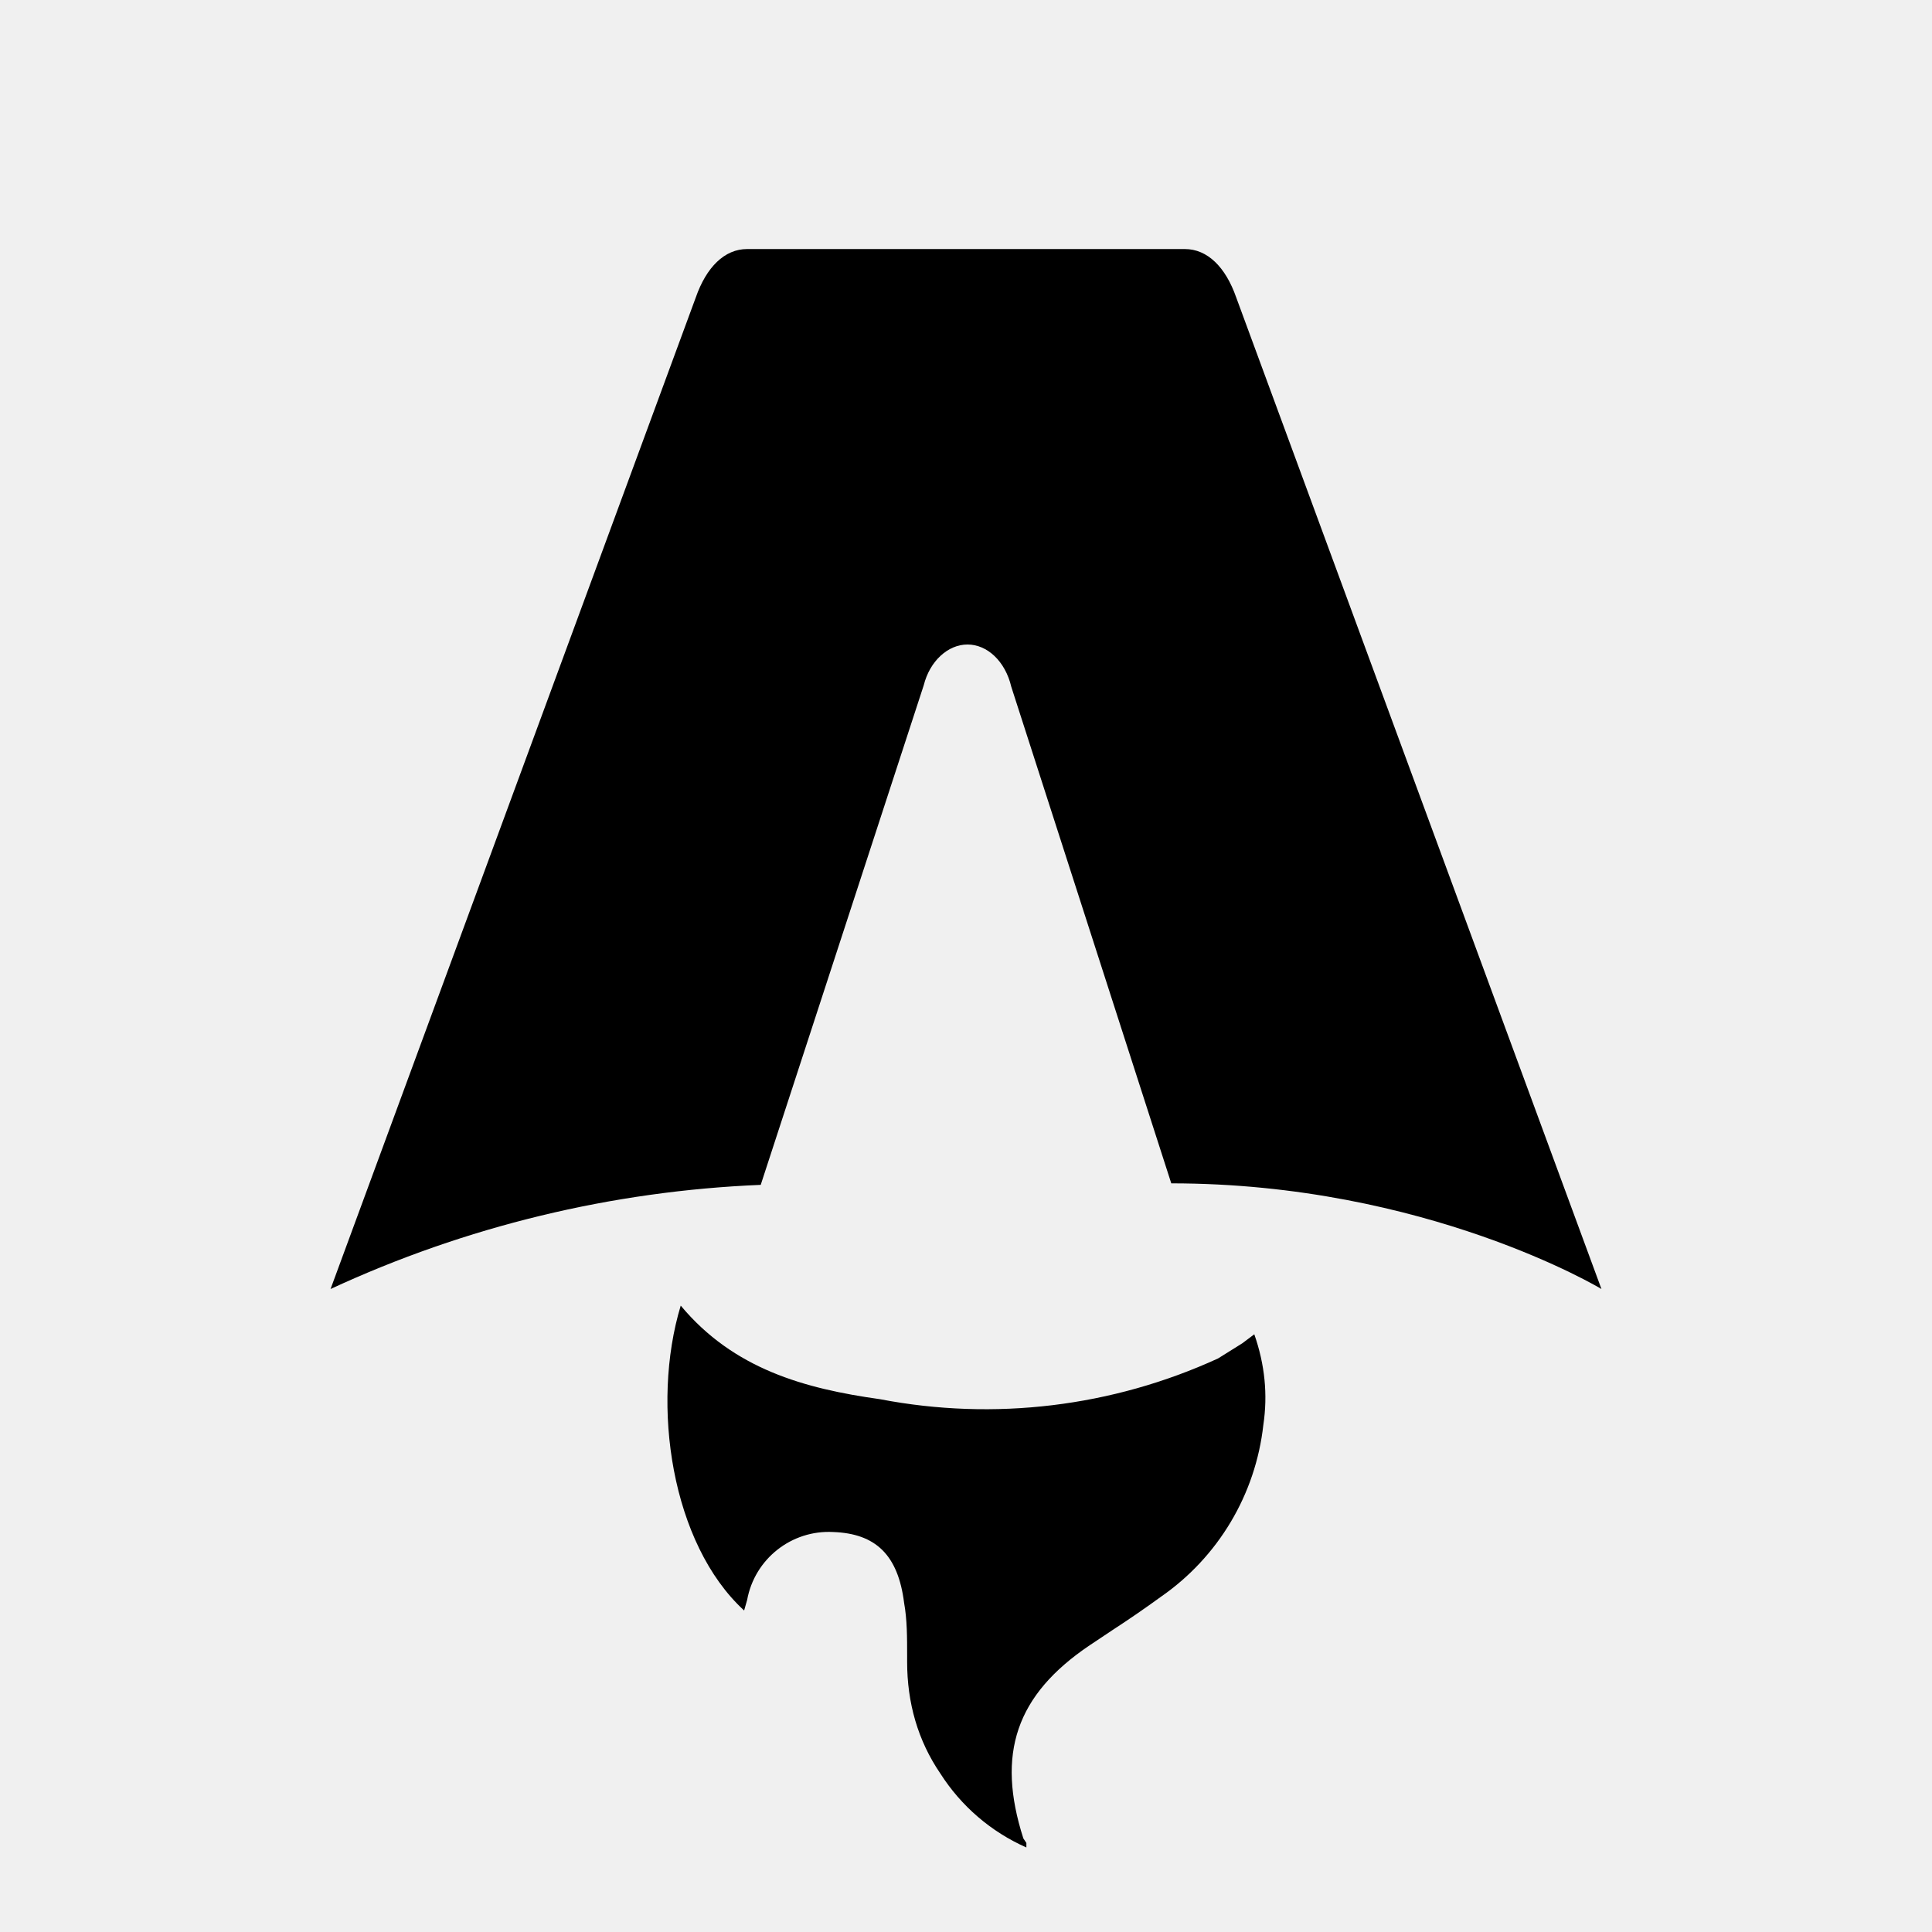
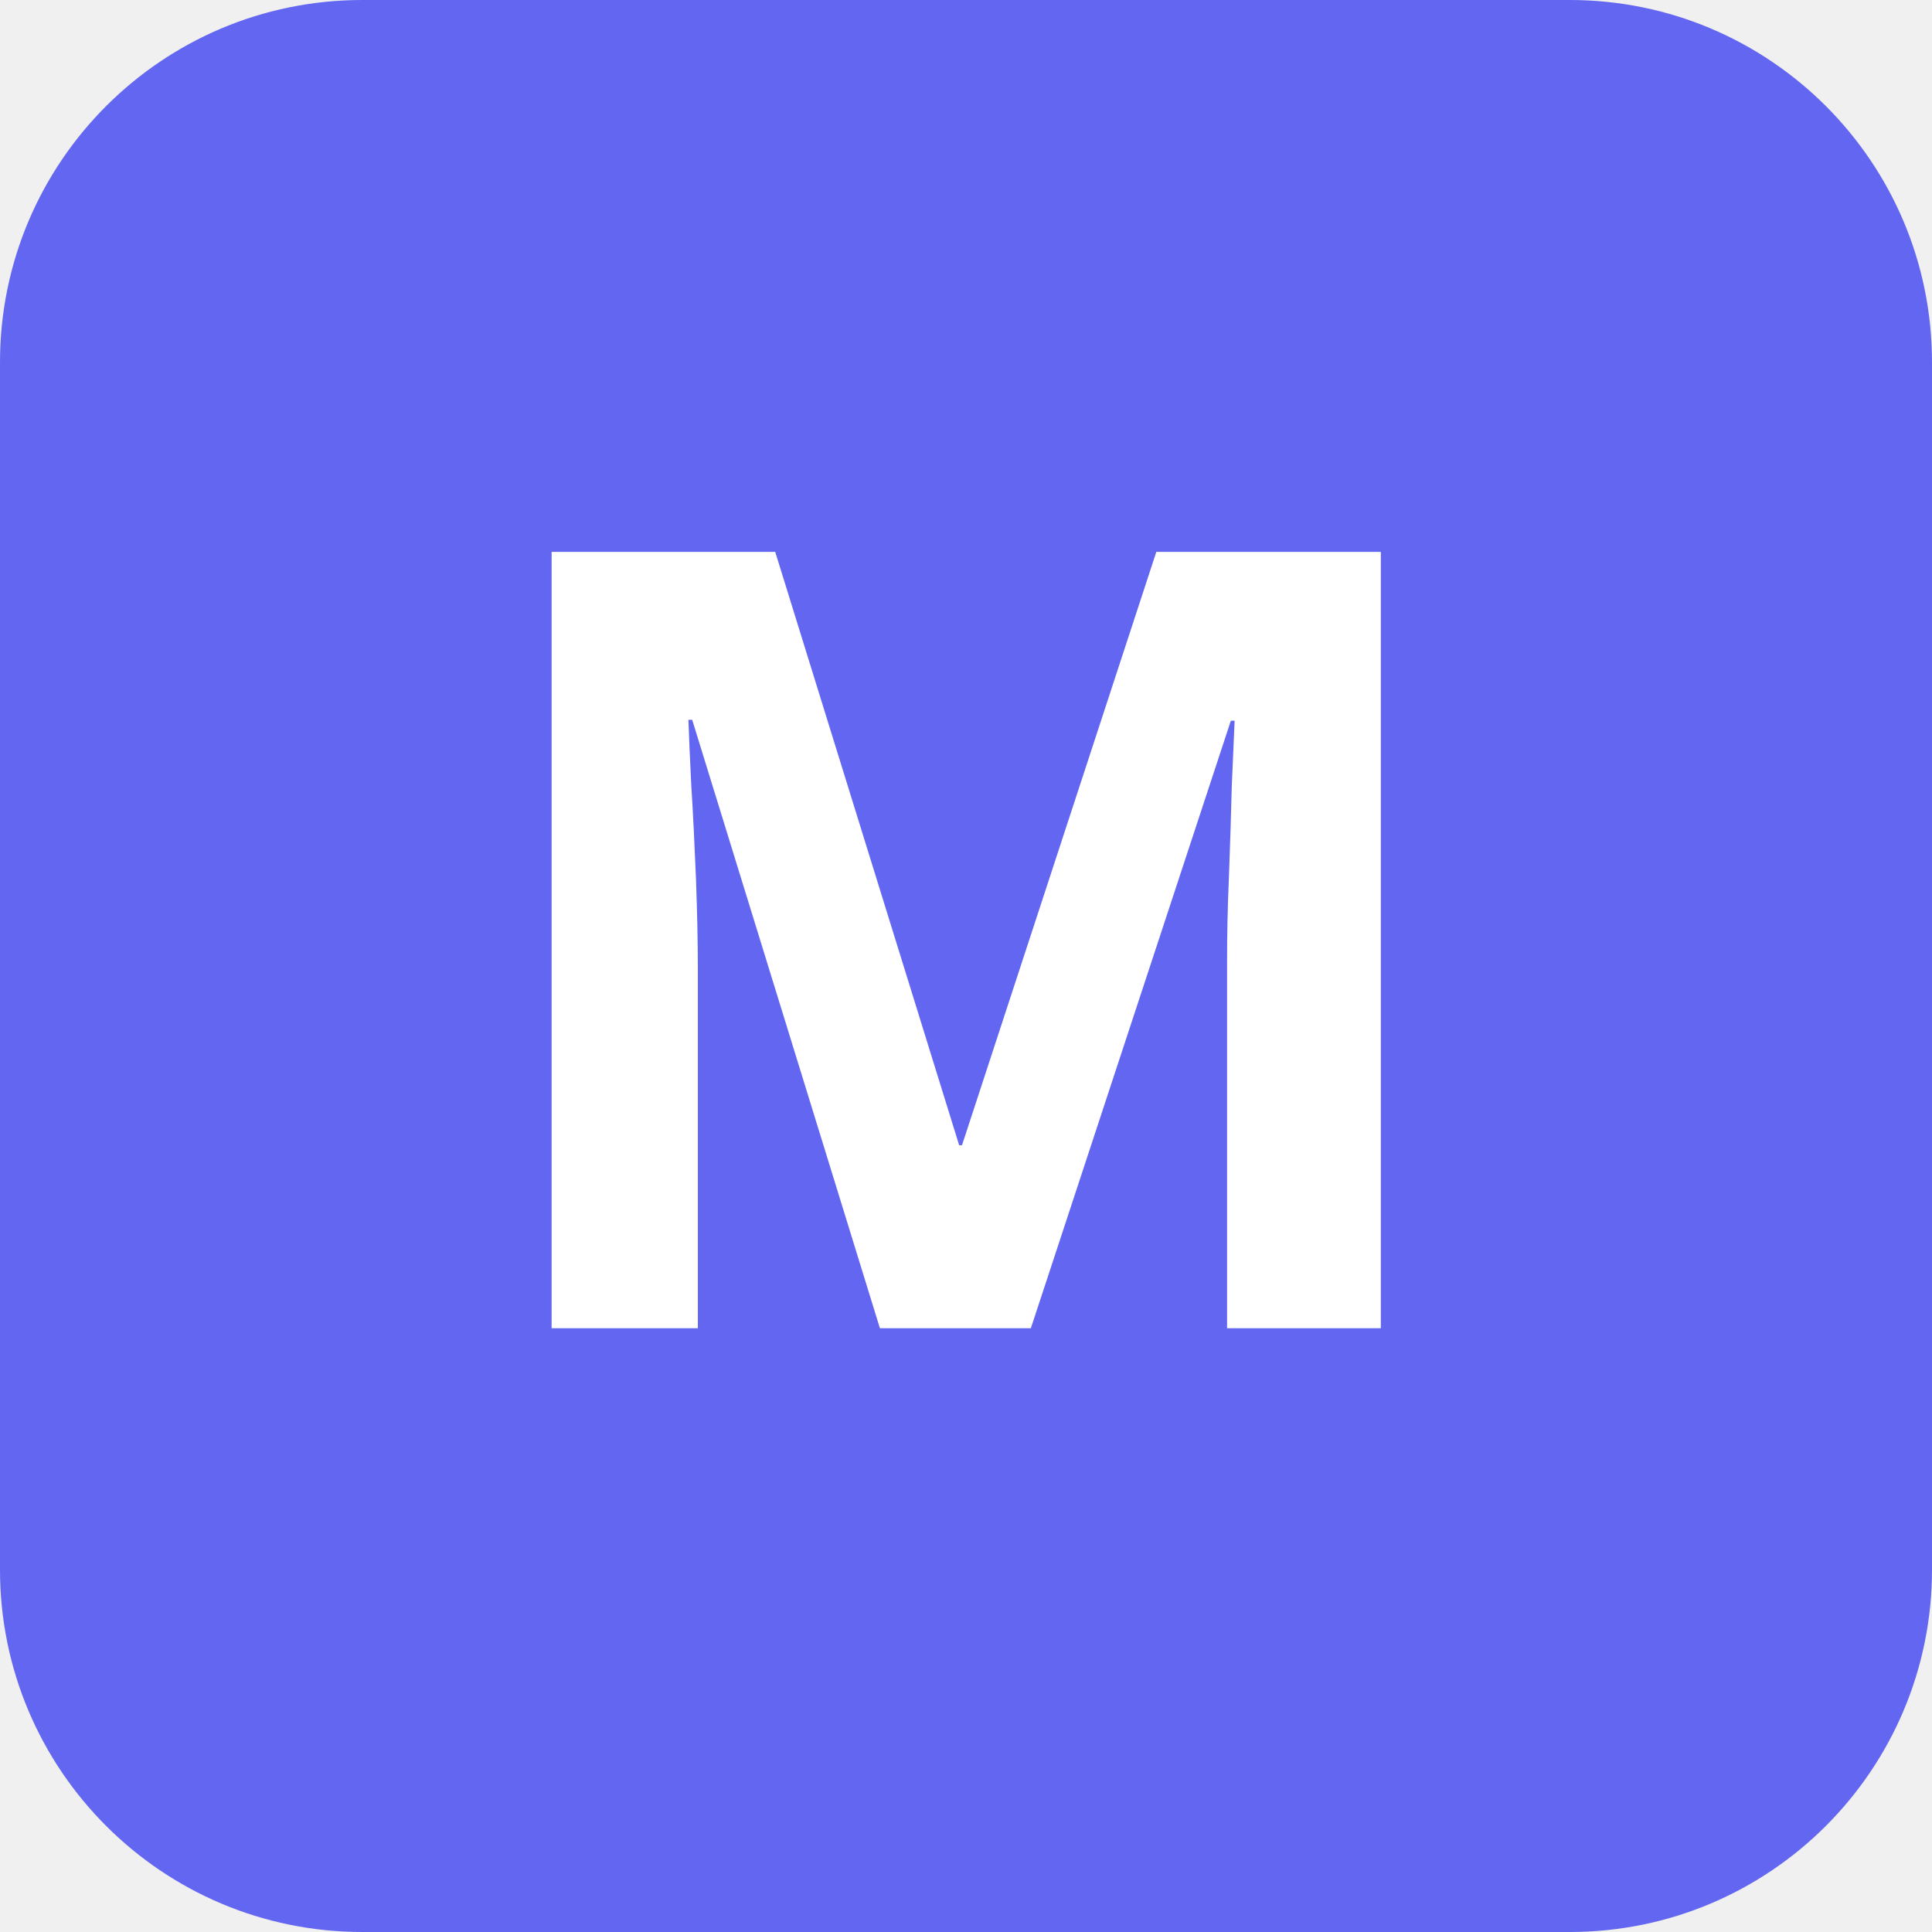
- <svg xmlns="http://www.w3.org/2000/svg" fill="none" viewBox="0 0 128 128">
-   <path d="M50.4 78.5a75.1 75.1 0 0 0-28.5 6.9l24.2-65.7c.7-2 1.9-3.2 3.4-3.2h29c1.5 0 2.7 1.2 3.4 3.2l24.2 65.7s-11.6-7-28.5-7L67 45.5c-.4-1.7-1.6-2.8-2.9-2.8-1.3 0-2.5 1.1-2.9 2.7L50.4 78.5Zm-1.1 28.2Zm-4.2-20.2c-2 6.6-.6 15.8 4.2 20.2a17.5 17.5 0 0 1 .2-.7 5.5 5.5 0 0 1 5.7-4.5c2.8.1 4.3 1.5 4.7 4.7.2 1.1.2 2.3.2 3.5v.4c0 2.7.7 5.2 2.2 7.4a13 13 0 0 0 5.7 4.9v-.3l-.2-.3c-1.8-5.6-.5-9.5 4.4-12.8l1.5-1a73 73 0 0 0 3.2-2.2 16 16 0 0 0 6.8-11.4c.3-2 .1-4-.6-6l-.8.6-1.6 1a37 37 0 0 1-22.4 2.7c-5-.7-9.7-2-13.2-6.2Z" />
-   <style>
-         path { fill: #000; }
-         @media (prefers-color-scheme: dark) {
-             path { fill: #FFF; }
-         }
-     </style>
+ <svg xmlns="http://www.w3.org/2000/svg" fill="none" viewBox="0 0 32 32">
+   <rect width="32" height="32" rx="6" fill="#6366f1" />
+   <text x="16" y="22" text-anchor="middle" font-family="system-ui, sans-serif" font-size="18" font-weight="bold" fill="white">M</text>
</svg>
